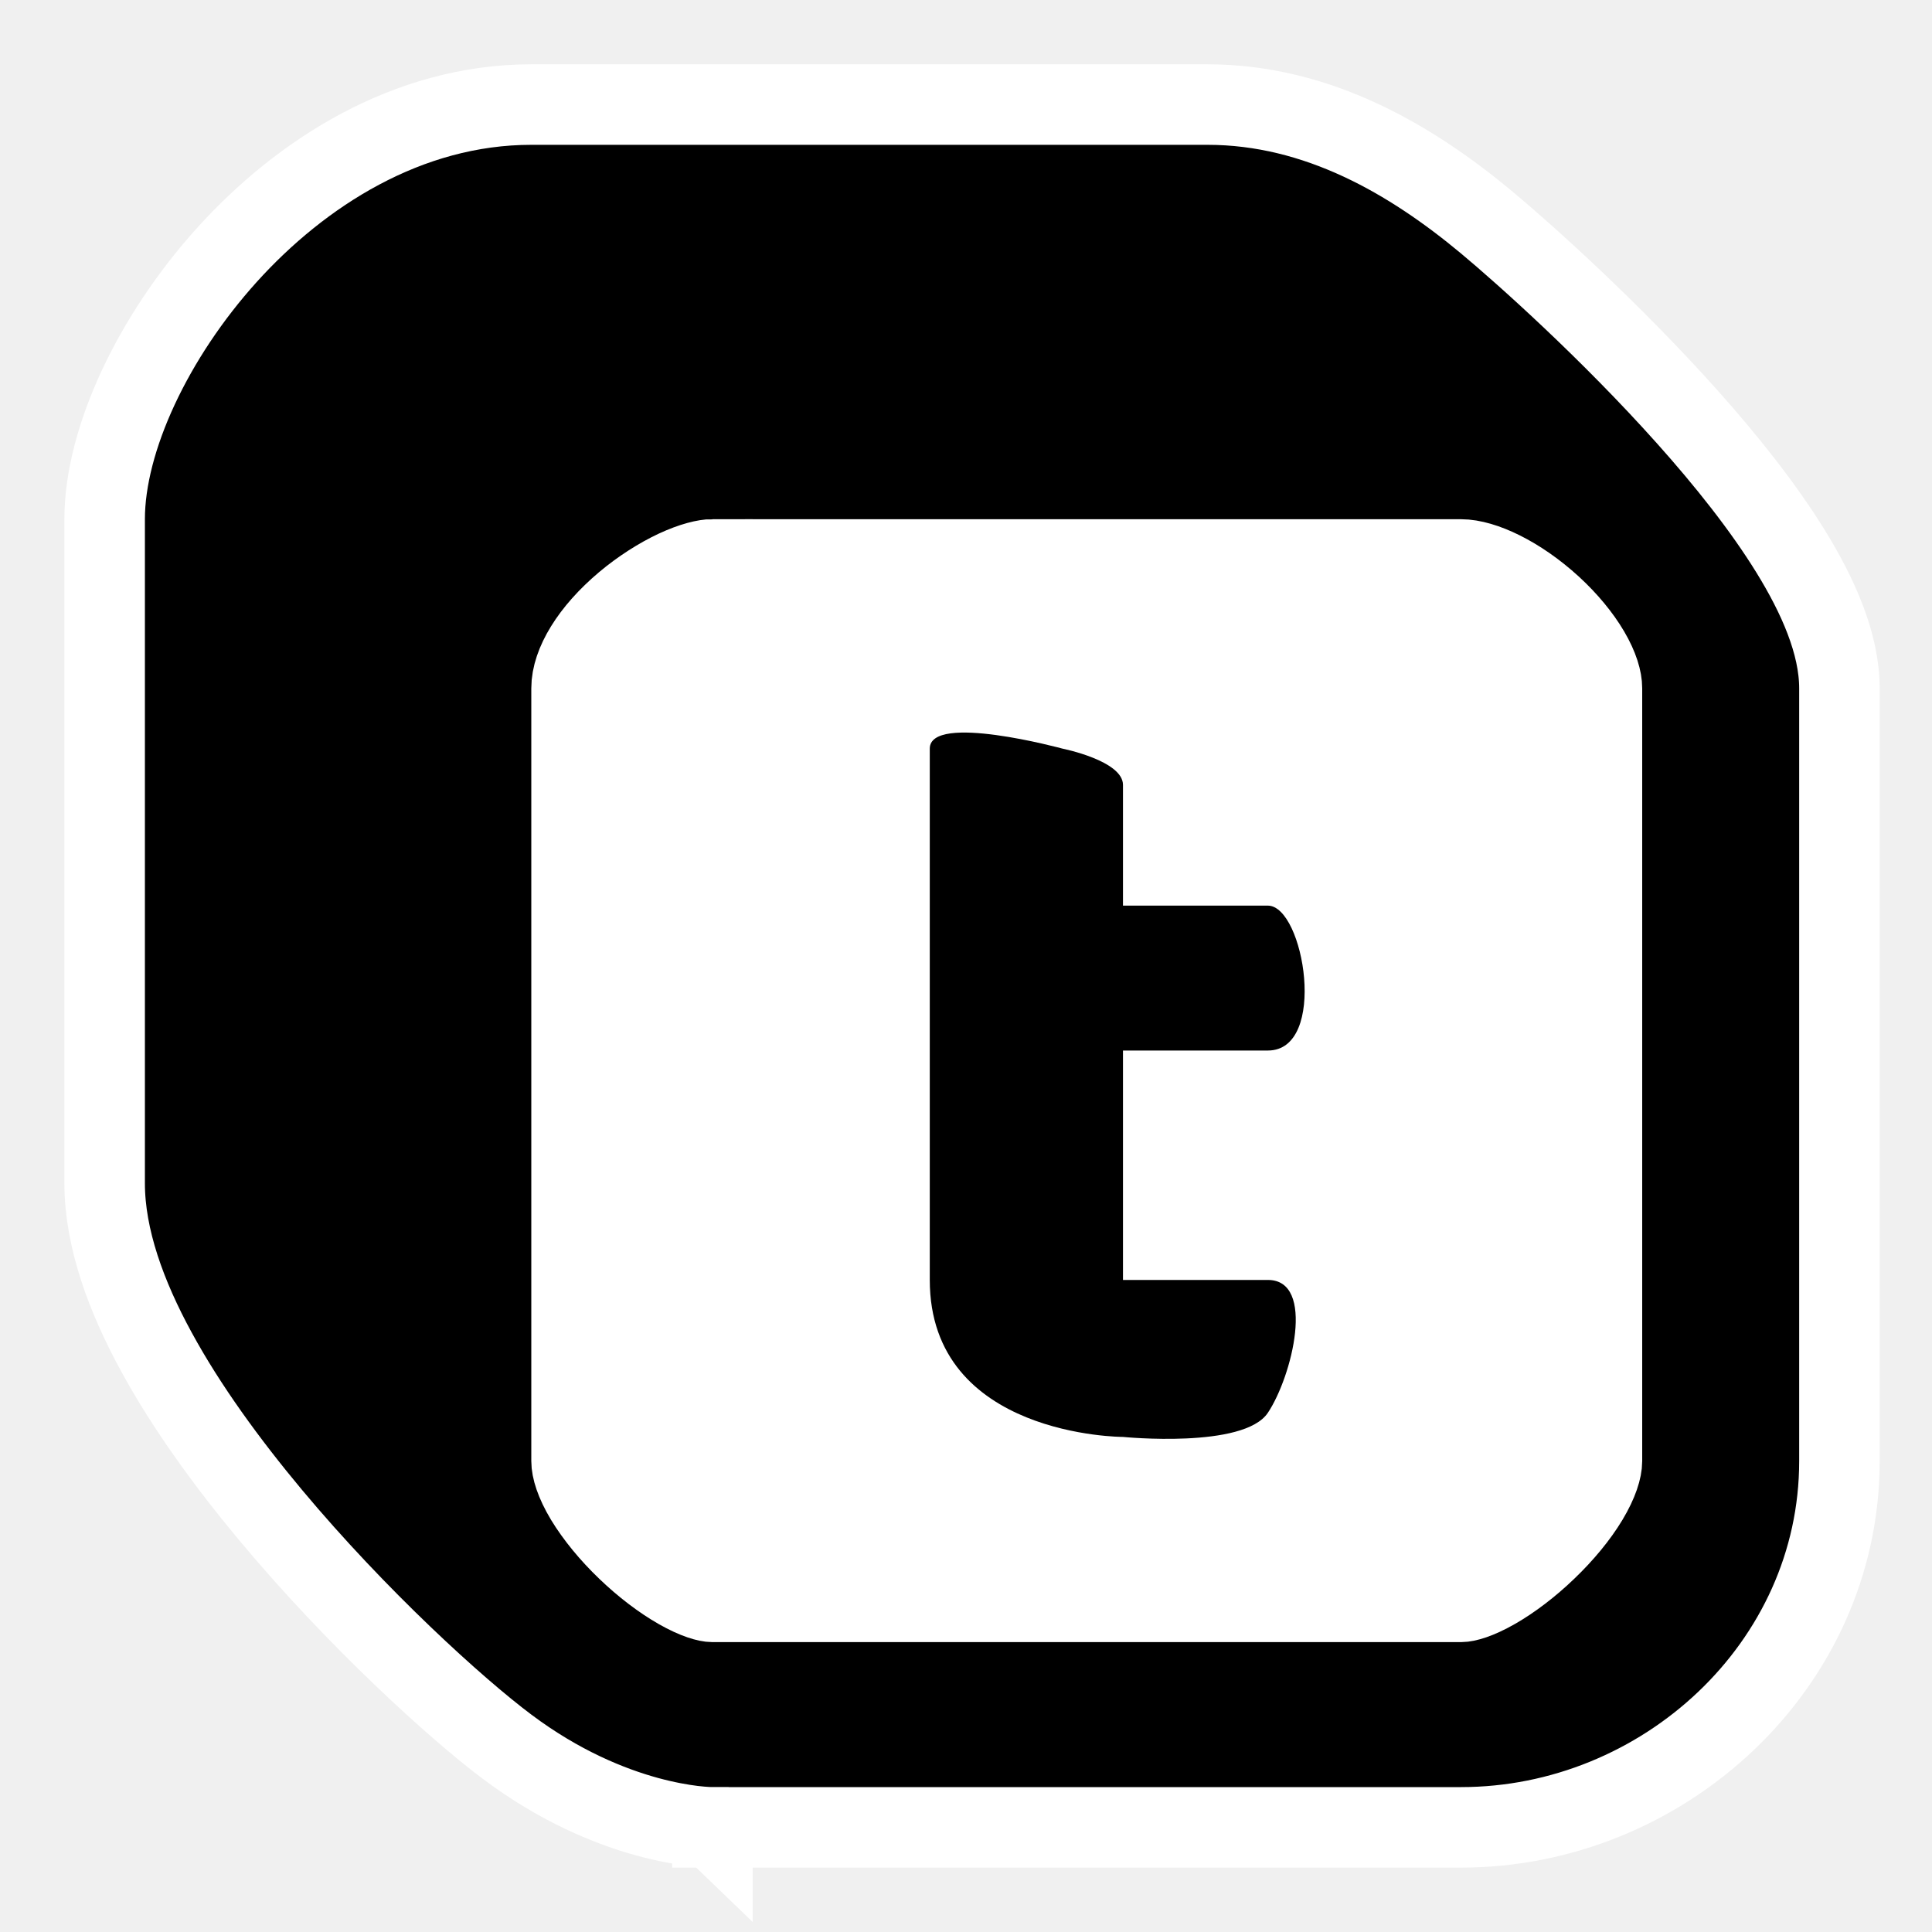
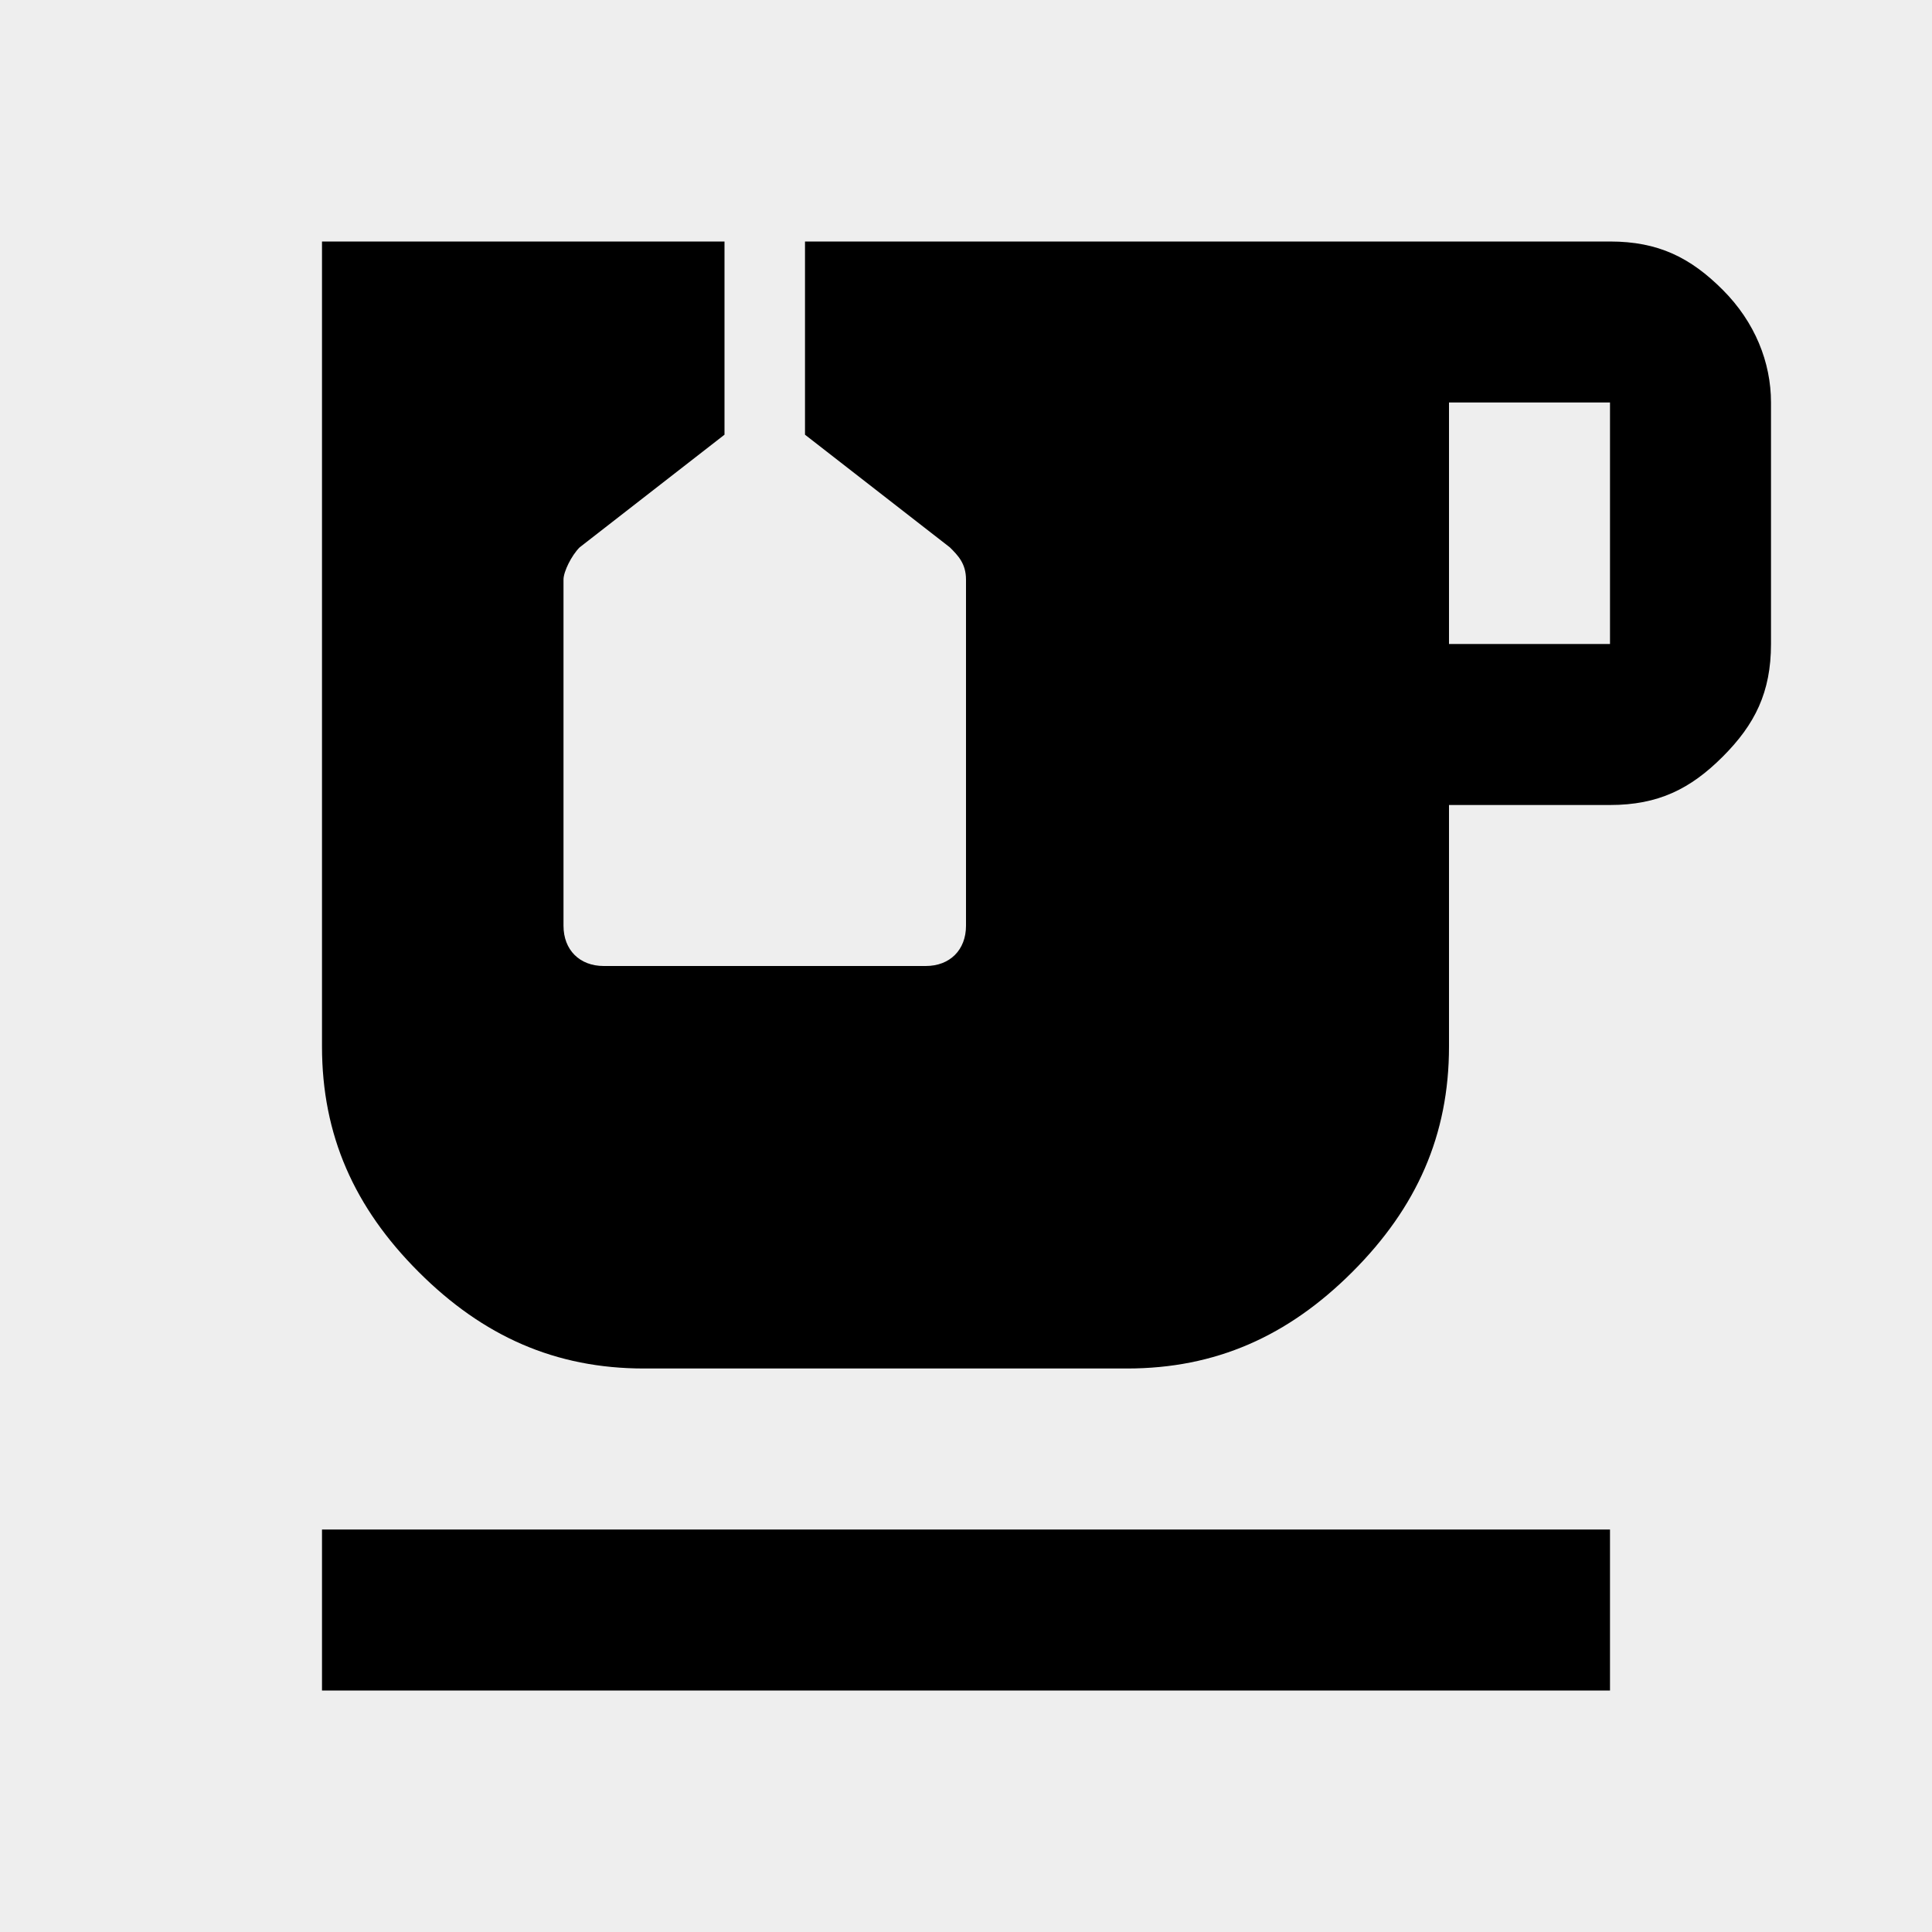
- <svg xmlns="http://www.w3.org/2000/svg" fill="none" height="24" viewBox="0 0 24 24" width="24">
-   <clipPath id="a">
-     <path d="m0 0h24v24h-24z" />
-   </clipPath>
-   <g clip-path="url(#a)">
-     <path d="m6 6h14.5v14.5h-14.5z" fill="#fff" />
-     <g fill="#000">
-       <path d="m8.85 22.7c0 0 0 0 0-.5v.5h9.3c2.502 0 4.7-2.001 4.7-4.55v-9.6c0-.557-.269-1.153-.604-1.697-.345-.56-.807-1.138-1.286-1.674-.958-1.073-2.027-2.028-2.49-2.414-.937-.781-2.099-1.466-3.47-1.466h-8.4c-1.539 0-2.864.851-3.784 1.871-.909 1.008-1.516 2.285-1.516 3.279v8.25c0 .684.269 1.409.642 2.093.377.693.887 1.391 1.424 2.034 1.072 1.283 2.3 2.398 2.934 2.873.657.493 1.279.743 1.743.87.232.063.425.096.564.113.07.008.126.013.167.015.02.001.037.002.05.002l.016 0.0.006 0h.002.001zm0-15.75h9.3c.267 0 .712.203 1.125.581.195.179.358.376.469.565.114.194.156.349.156.454v9.6c0 .096-.045.258-.174.473-.125.208-.306.427-.516.628-.209.201-.435.372-.64.489-.218.125-.362.159-.42.159h-9.3c-.058 0-.201-.034-.42-.159-.205-.117-.431-.288-.64-.489-.21-.201-.39-.421-.516-.628-.13-.216-.174-.377-.174-.473v-9.6c0-.302.235-.699.665-1.061.203-.17.424-.31.628-.406.213-.099.371-.134.457-.134z" stroke="#fff" />
-       <path d="m11.55 15.9v-6.6c0-.45 1.65 0 1.65 0s.75.15.75.45v1.5h1.8c.45 0 .75 1.8 0 1.8h-1.8v2.85h1.8c.6 0 .3 1.2 0 1.65s-1.8.3-1.8.3-2.4 0-2.4-1.95z" />
+ <svg xmlns="http://www.w3.org/2000/svg" version="1.1" width="1000" height="1000">
+   <g clip-path="url(#SvgjsClipPath1050)">
+     <rect width="1000" height="1000" fill="#eeeeee" />
+     <g transform="matrix(41.66667,0,0,41.66667,0,0)">
+       <svg version="1.1" width="24" height="24">
+         <svg viewBox="0 0 24 24">
+           <path d="M4,19H20V21H4V19M20,8V5H18V8H20M20,3C20.6,3 21,3.2 21.4,3.6C21.8,4 22,4.5 22,5V8C22,8.6 21.8,9 21.4,9.4C21,9.8 20.6,10 20,10H18V13C18,14.1 17.6,15 16.8,15.8C16,16.6 15.1,17 14,17H8C6.9,17 6,16.6 5.2,15.8C4.4,15 4,14.1 4,13V3H9V5.4L7.2,6.8C7.1,6.9 7,7.1 7,7.2V11.5C7,11.8 7.2,12 7.5,12H11.5C11.8,12 12,11.8 12,11.5V7.2C12,7 11.9,6.9 11.8,6.8L10,5.4V3H20Z" />
+         </svg>
+       </svg>
    </g>
  </g>
+   <defs>
+     <clipPath id="SvgjsClipPath1050">
+       <rect width="1000" height="1000" x="0" y="0" rx="0" ry="0" />
+     </clipPath>
+   </defs>
</svg>
